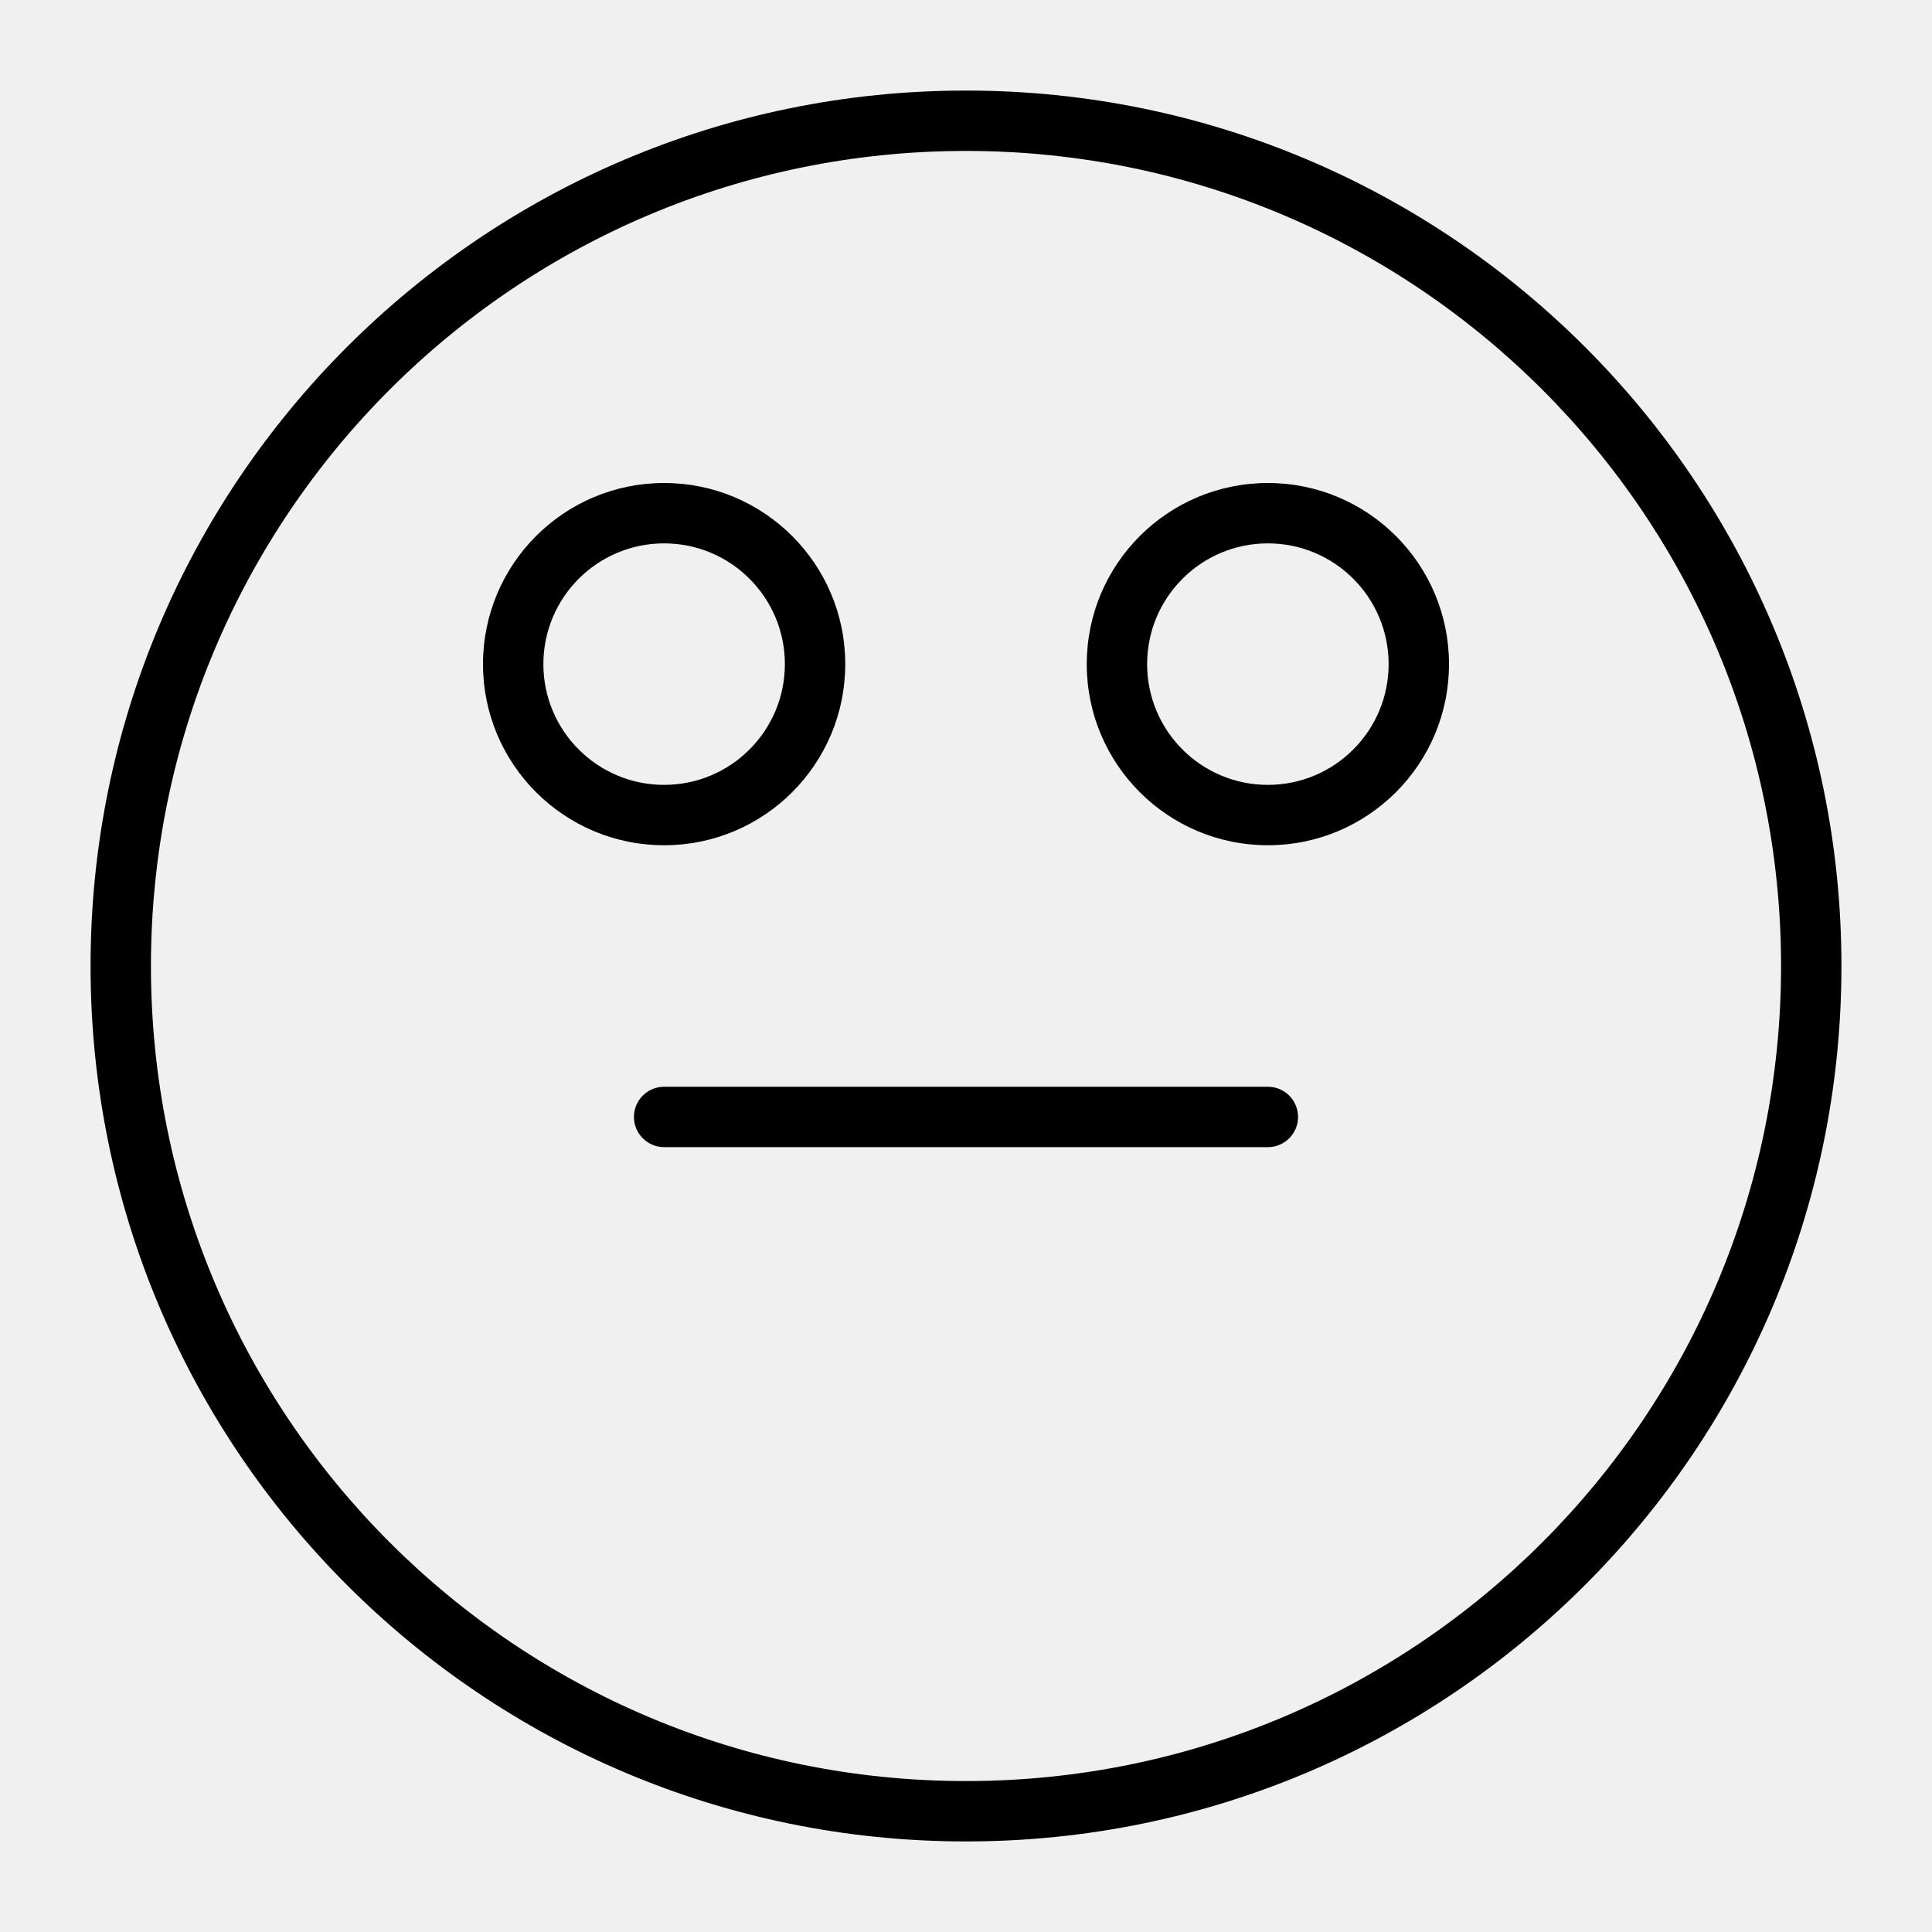
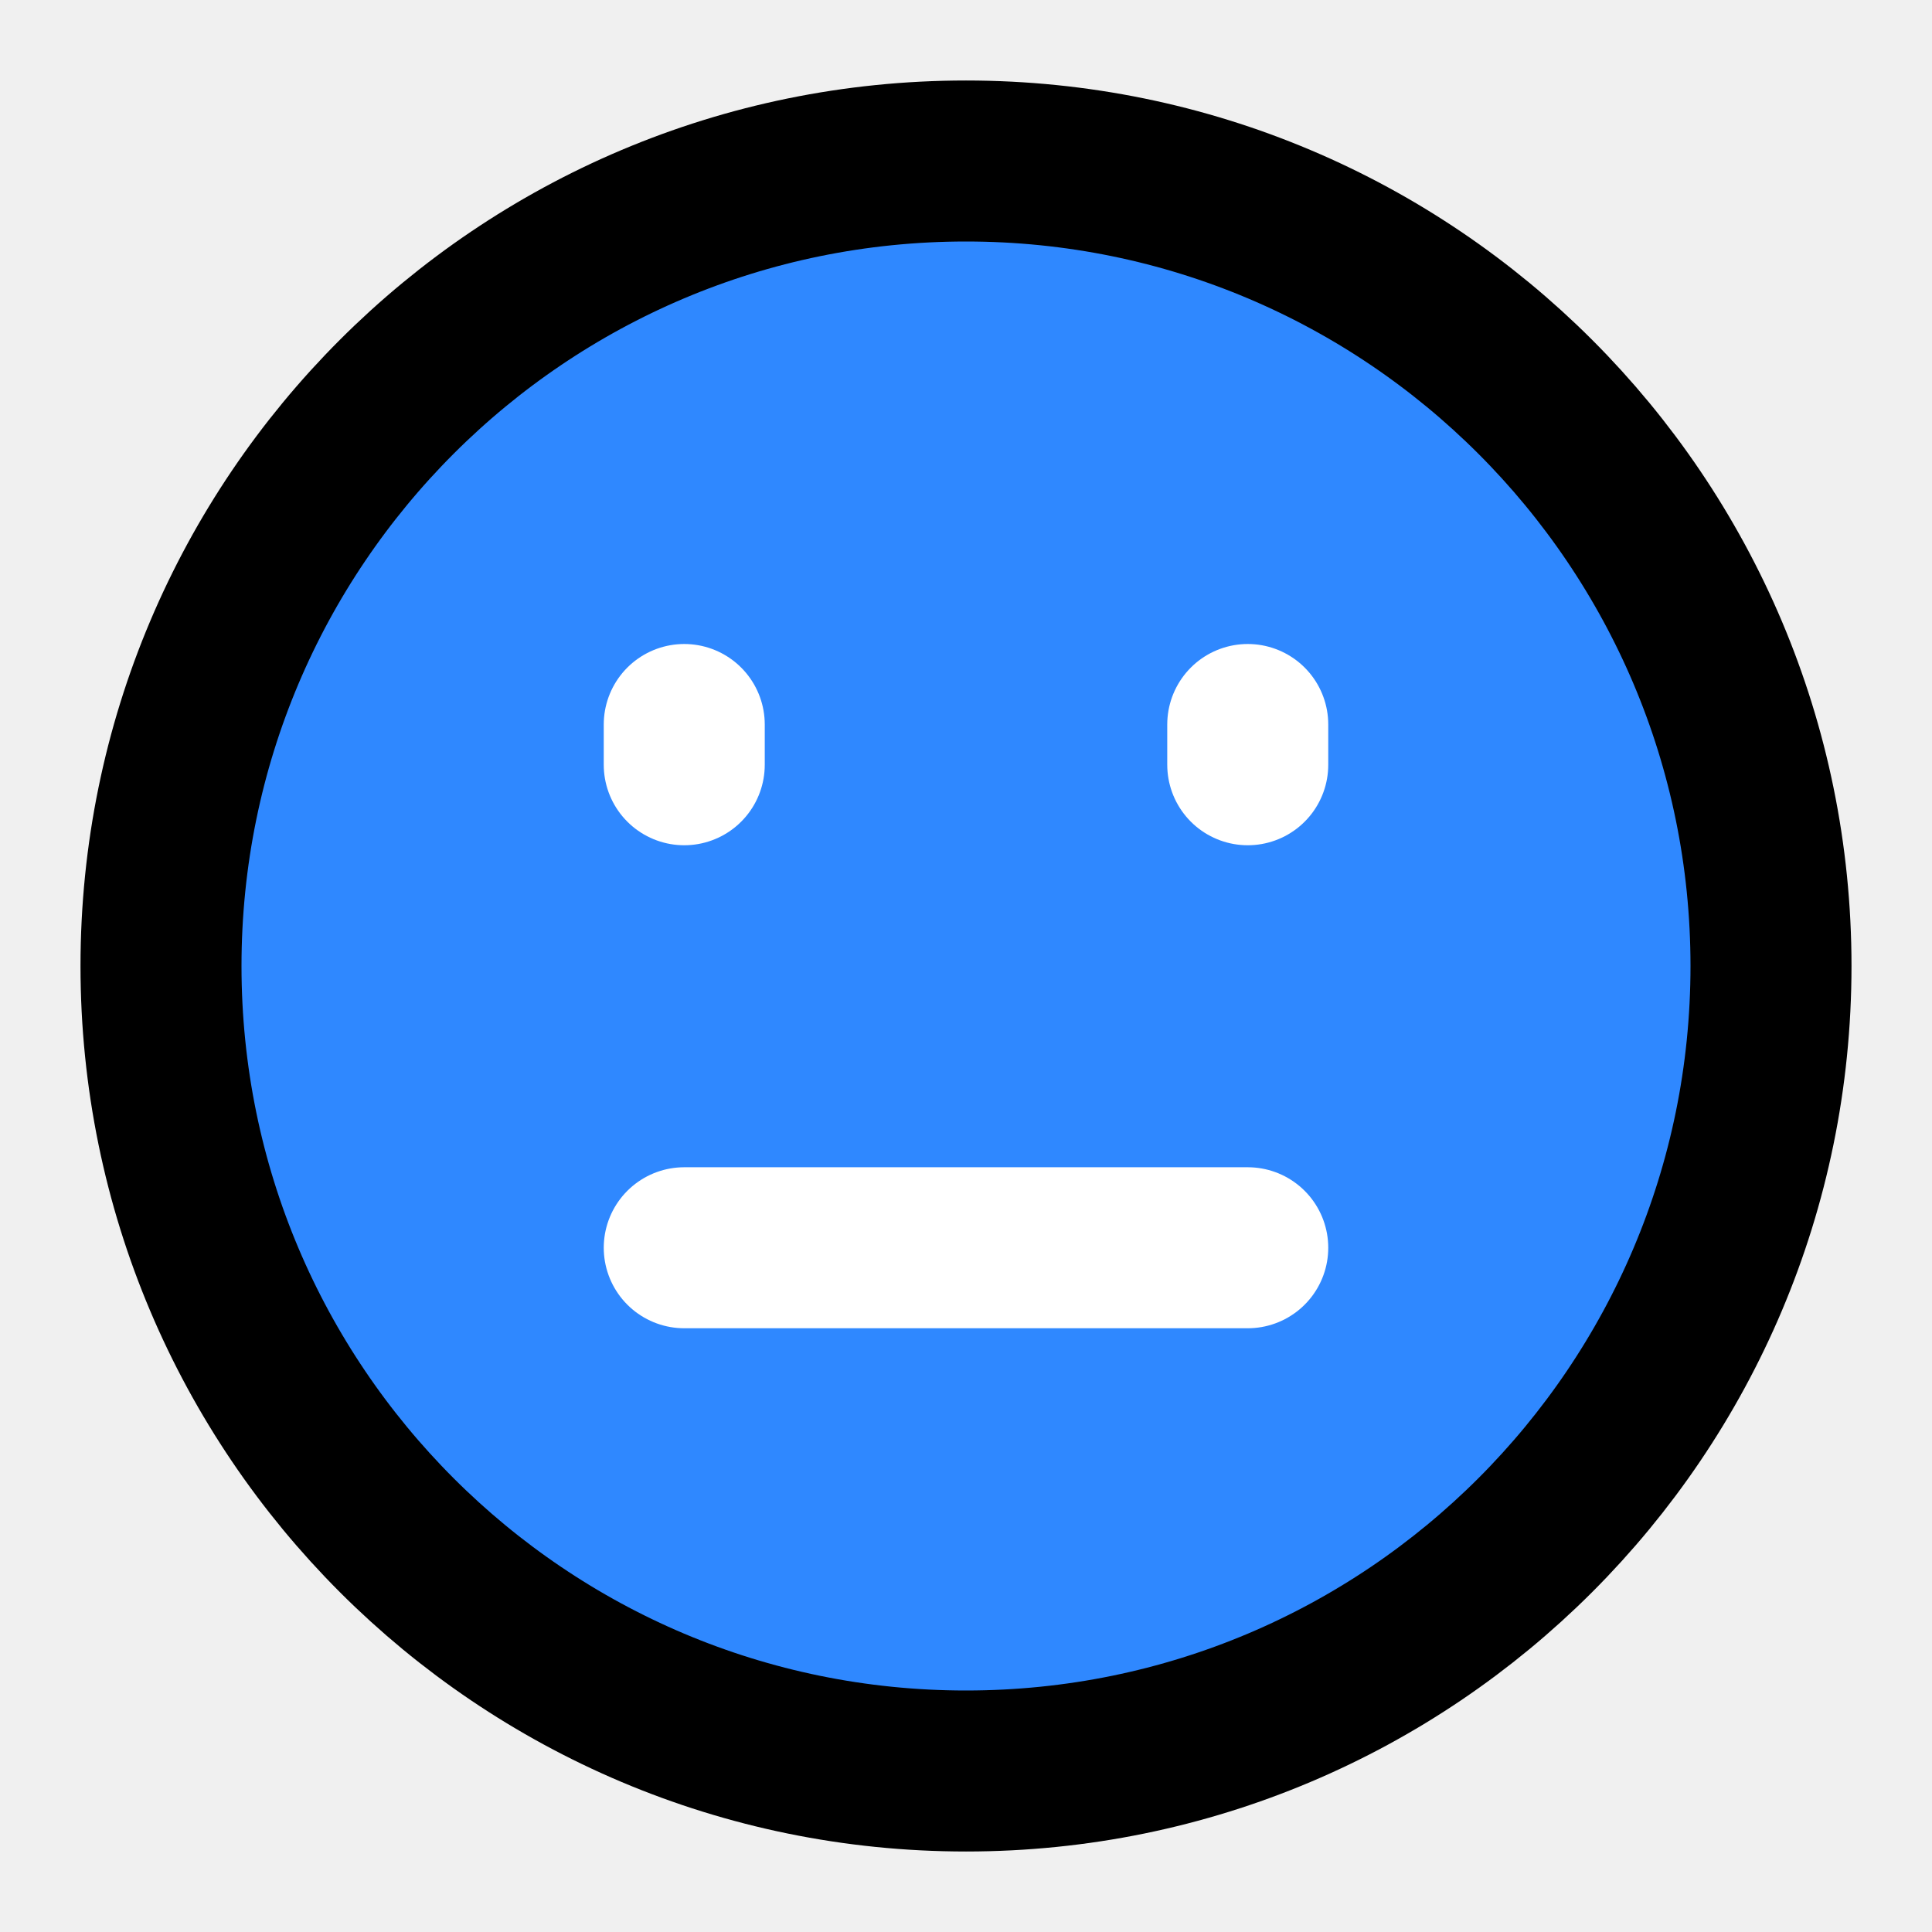
- <svg xmlns="http://www.w3.org/2000/svg" fill="#000000" width="800px" height="800px" viewBox="0 0 64 64">
-   <g data-name="Layer 11" id="Layer_11">
-     <path d="M32,61A29,29,0,1,1,61,32,29,29,0,0,1,32,61ZM32,5A27,27,0,1,0,59,32,27,27,0,0,0,32,5ZM42,28a6,6,0,1,1,6-6A6,6,0,0,1,42,28Zm0-10a4,4,0,1,0,4,4A4,4,0,0,0,42,18ZM22,28a6,6,0,1,1,6-6A6,6,0,0,1,22,28Zm0-10a4,4,0,1,0,4,4A4,4,0,0,0,22,18ZM43,37a1,1,0,0,0-1-1H22a1,1,0,0,0,0,2H42A1,1,0,0,0,43,37Z" />
-   </g>
+ <svg xmlns="http://www.w3.org/2000/svg" width="800px" height="800px" viewBox="0 0 48 48" fill="none">
+   <rect width="48" height="48" fill="white" fill-opacity="0.01" />
+   <path d="M24 44C35.046 44 44 35.046 44 24C44 12.954 35.046 4 24 4C12.954 4 4 12.954 4 24C4 35.046 12.954 44 24 44Z" fill="#2F88FF" stroke="#000000" stroke-width="4" stroke-linejoin="round" />
+   <path d="M31 18V19" stroke="white" stroke-width="4" stroke-linecap="round" stroke-linejoin="round" />
+   <path d="M17 18V19" stroke="white" stroke-width="4" stroke-linecap="round" stroke-linejoin="round" />
+   <path d="M17 31H31" stroke="white" stroke-width="4" stroke-linecap="round" stroke-linejoin="round" />
</svg>
